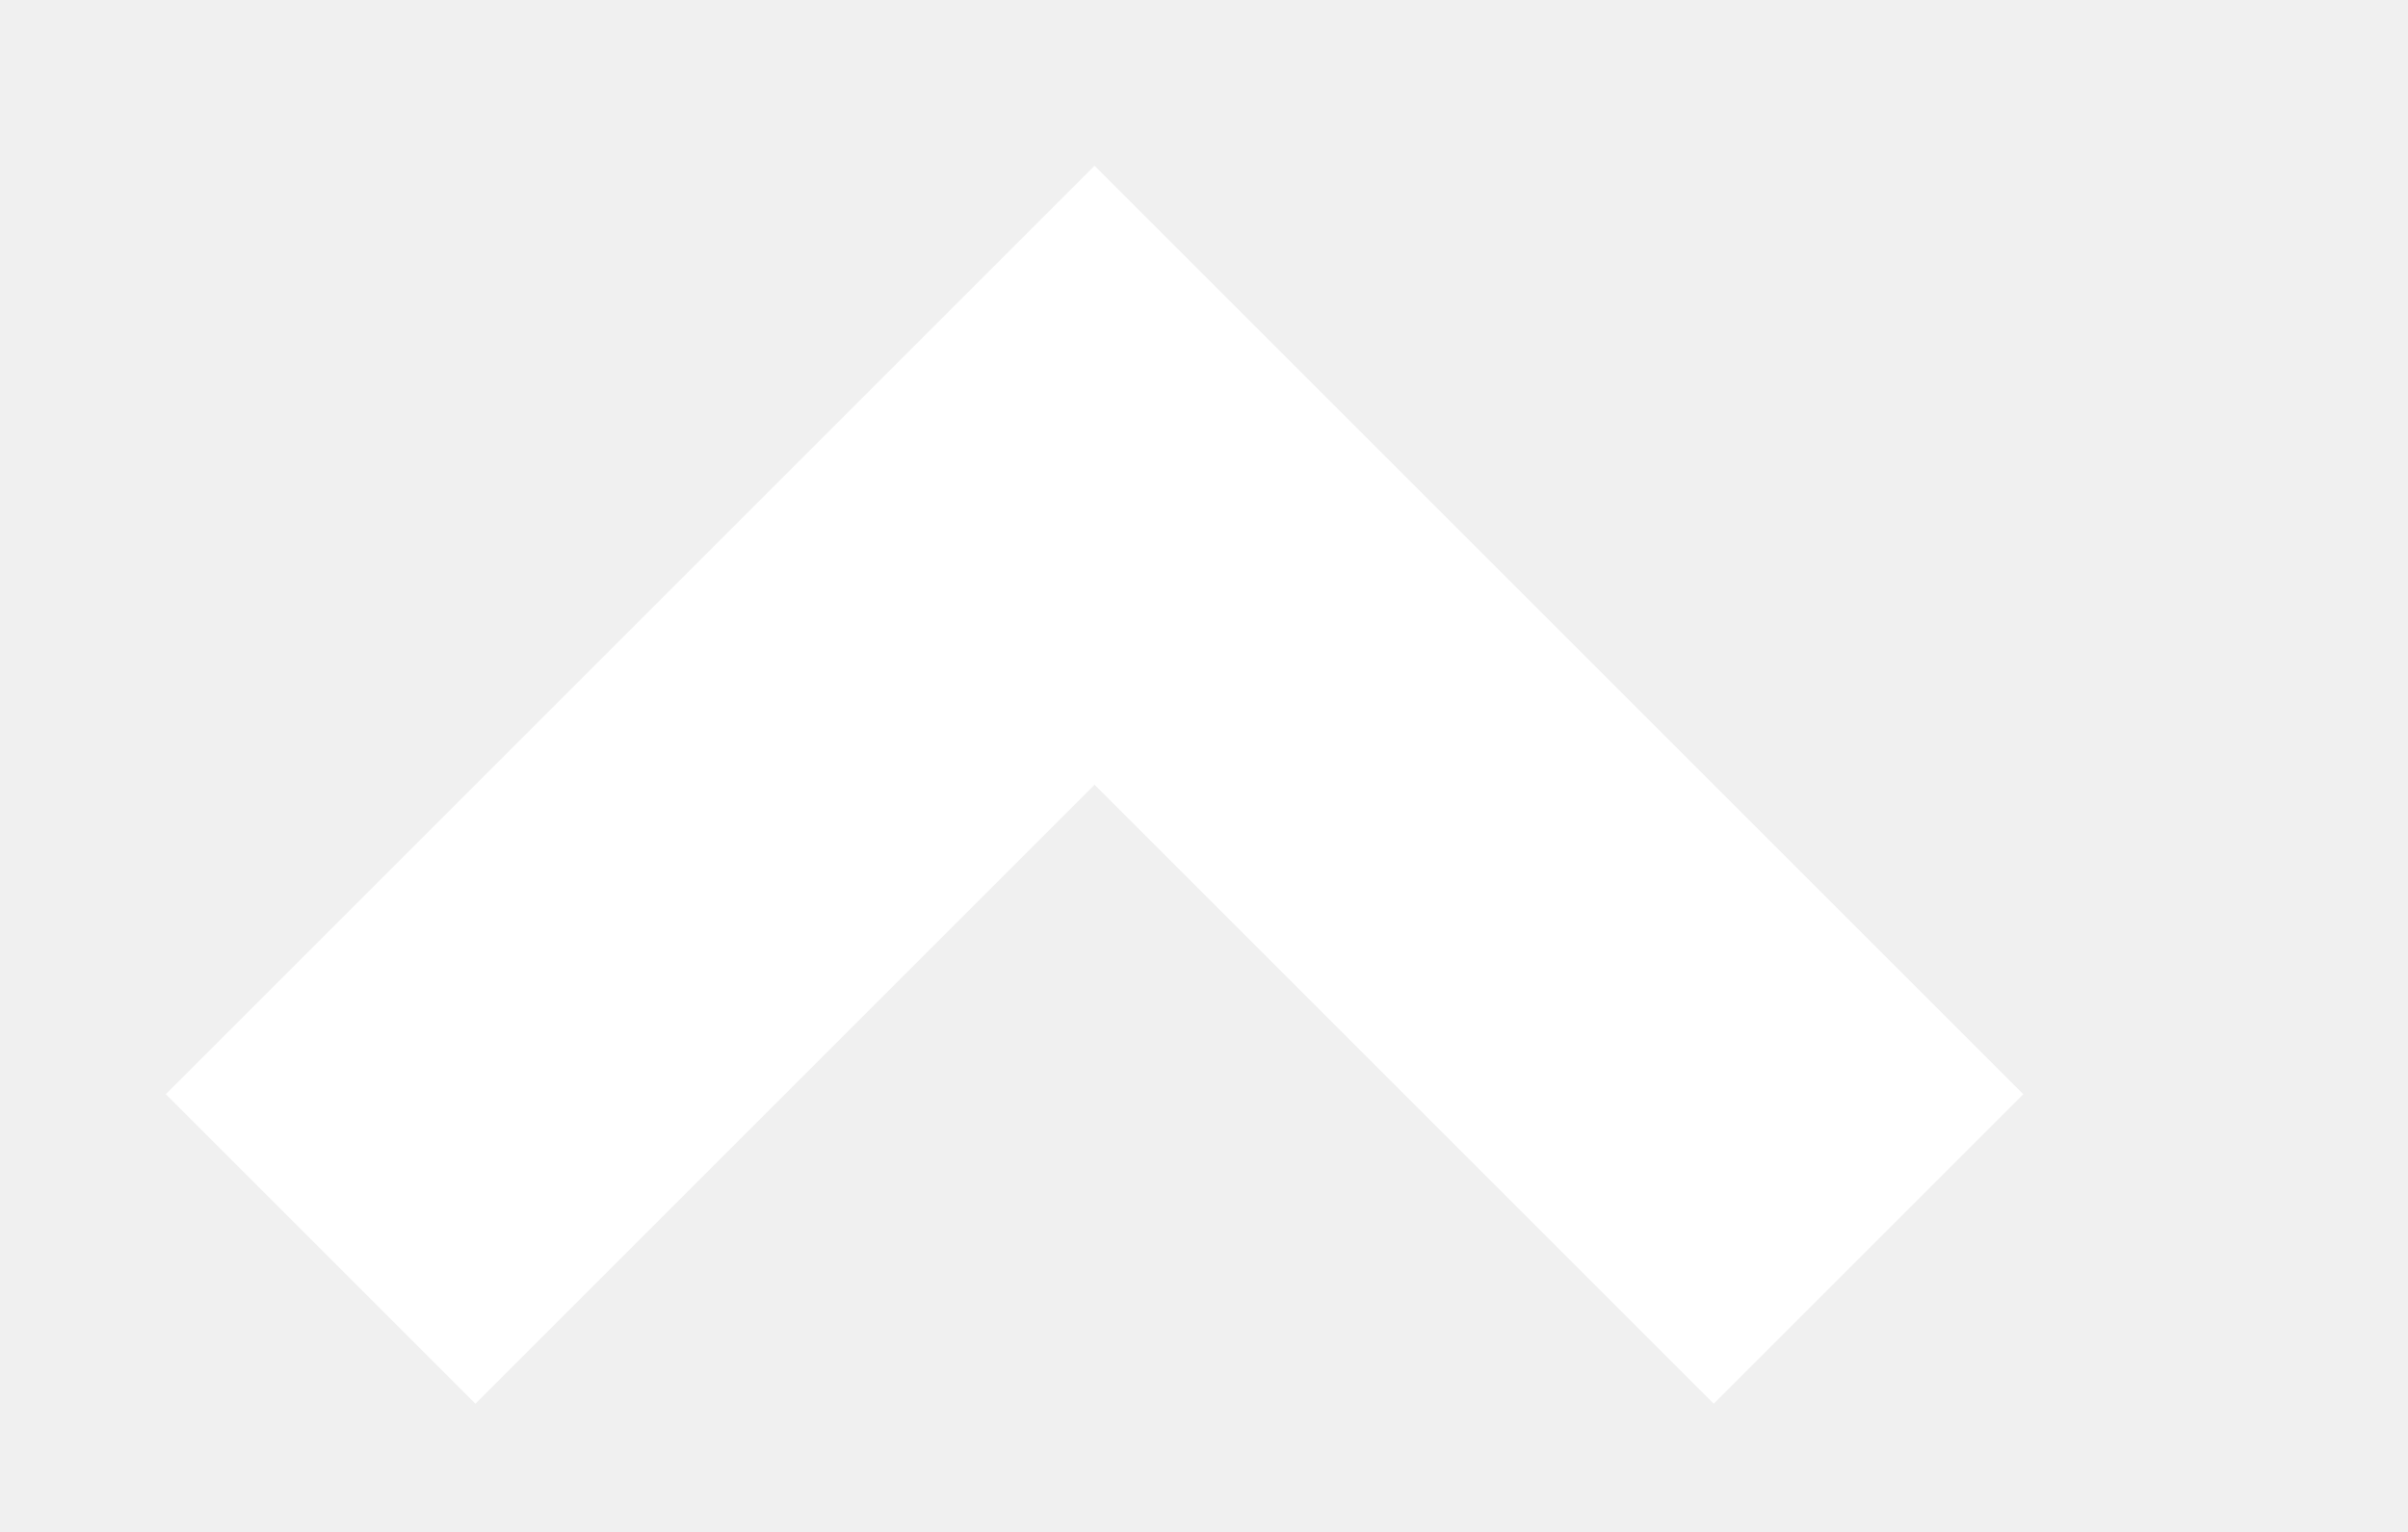
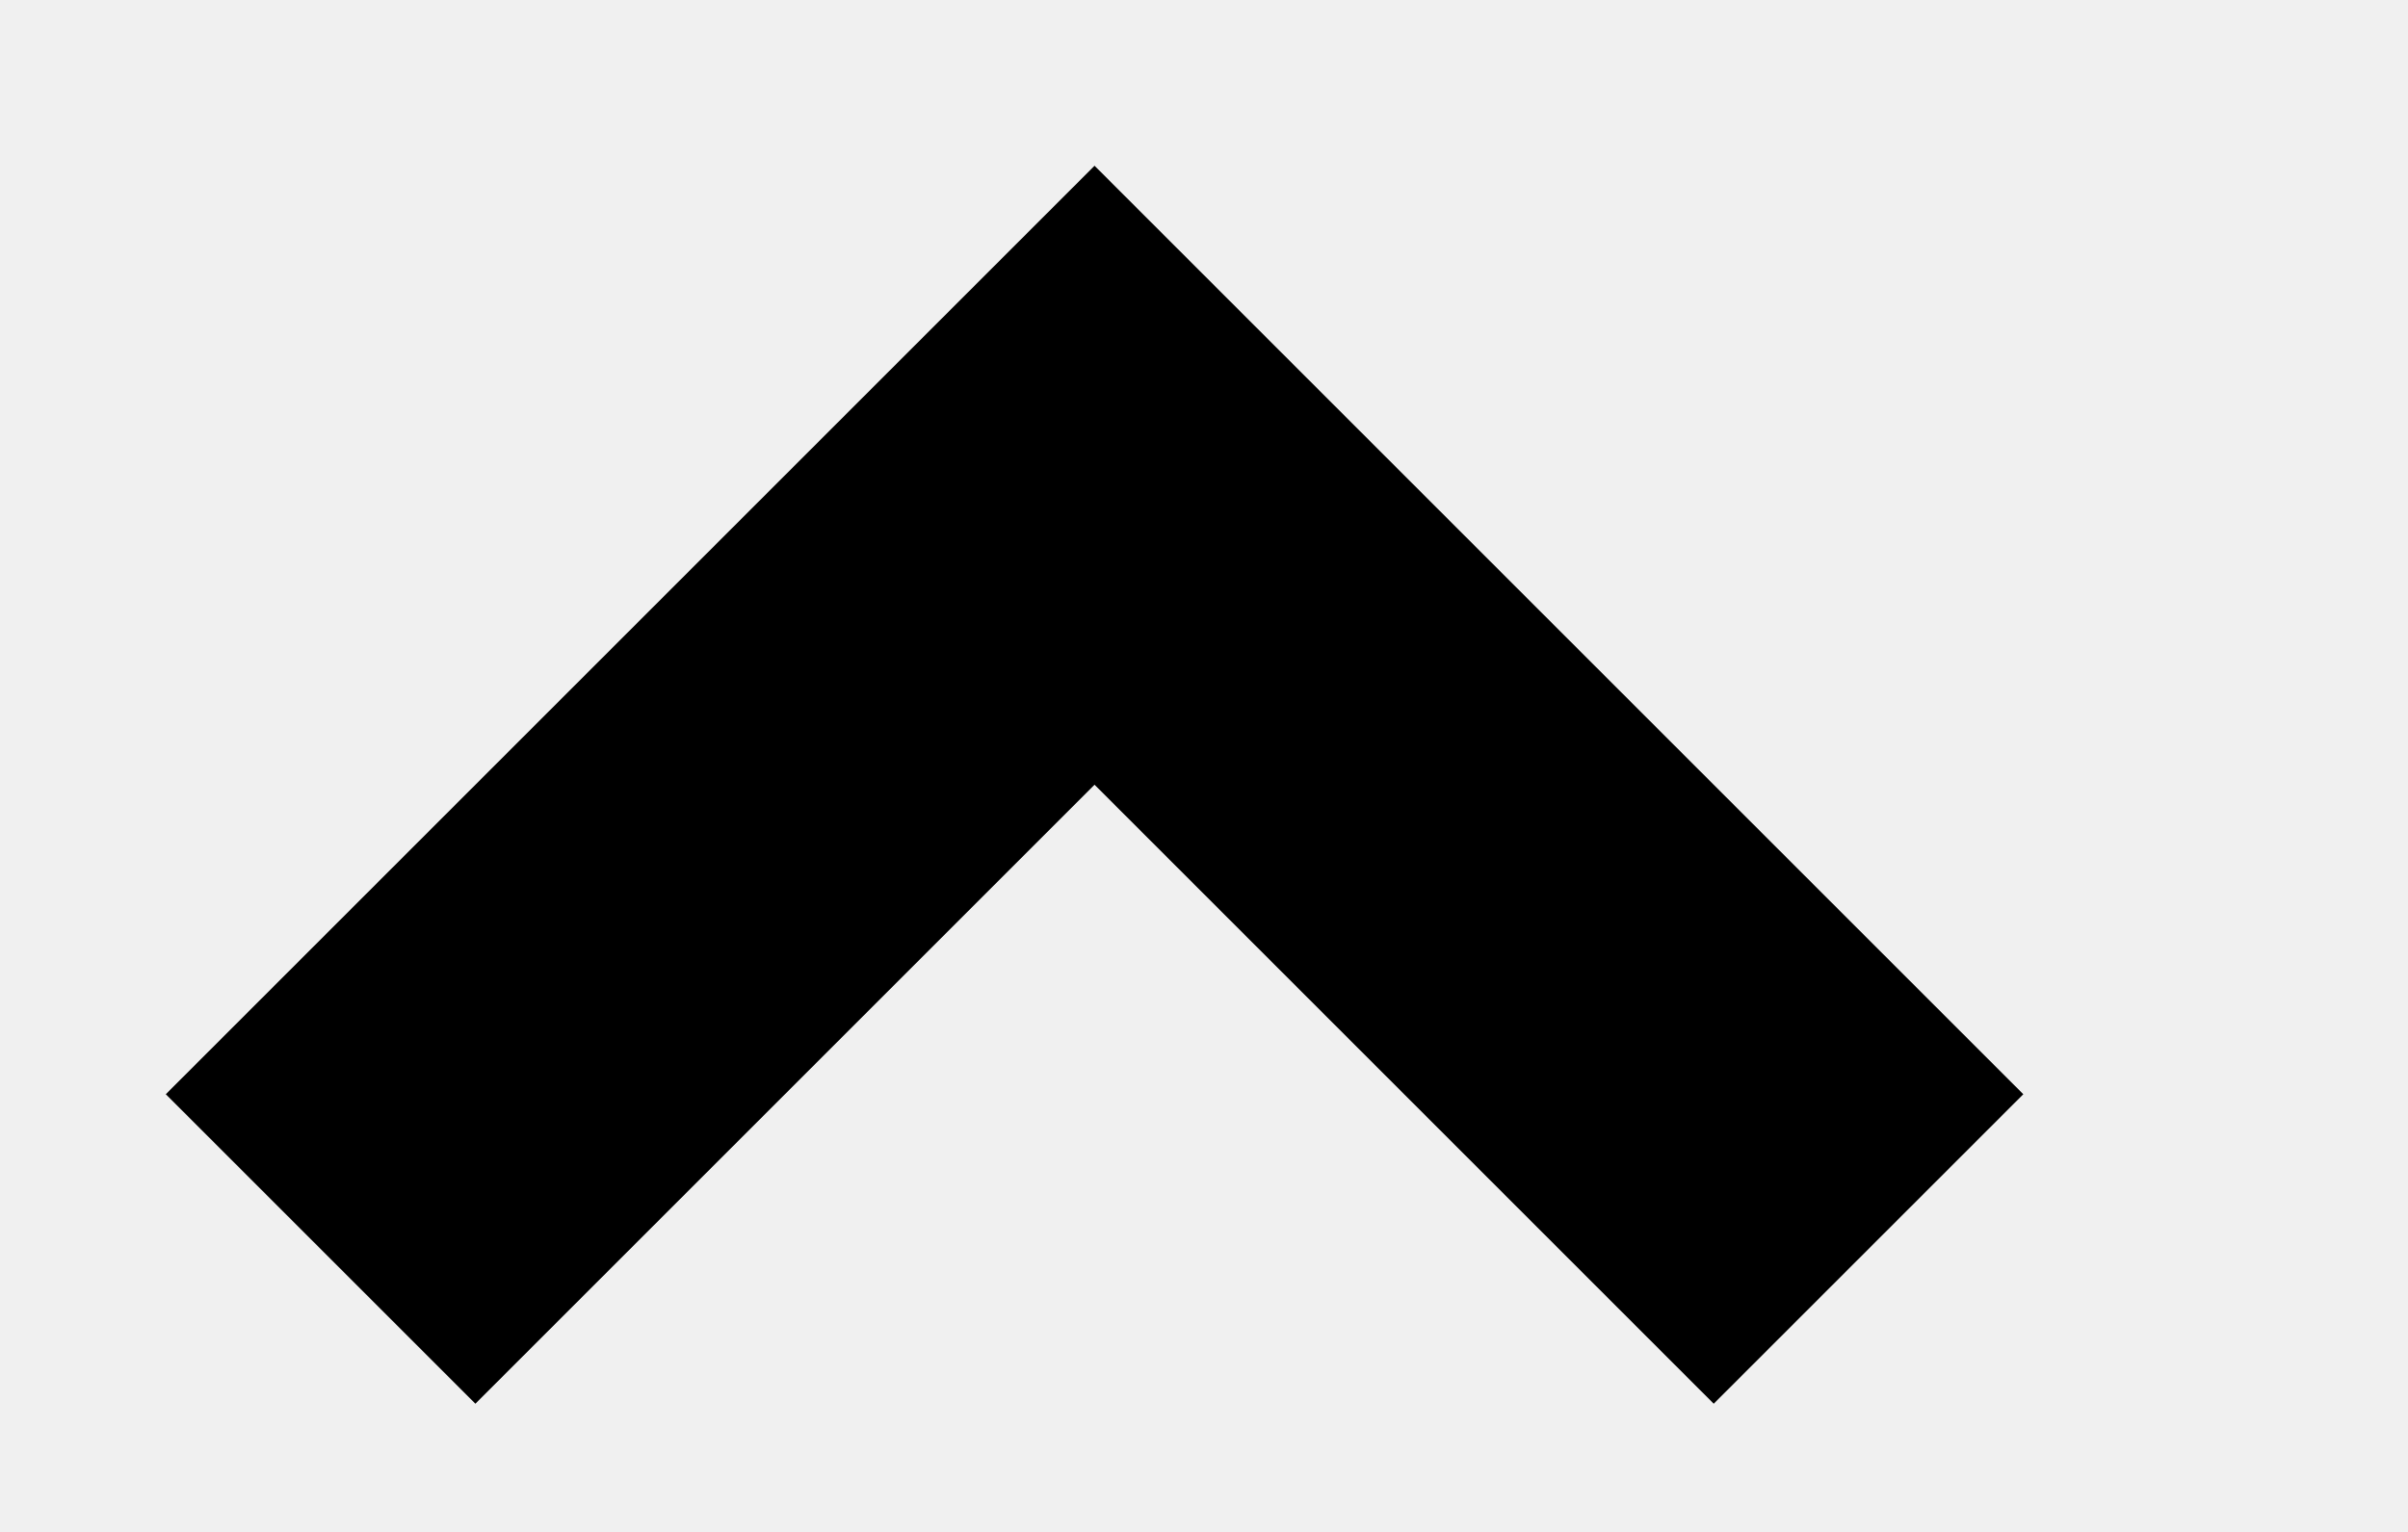
<svg xmlns="http://www.w3.org/2000/svg" width="11px" height="7px" viewBox="0 0 11 7" version="1.1">
  <g id="prototype" stroke="none" stroke-width="1" fill="none" fill-rule="evenodd">
-     <g id="Live-::-Football-::-1X2" transform="translate(-296, -214)" fill="#ffffff">
+     <g id="Live-::-Football-::-1X2" transform="translate(-296, -214)" fill="#000000">
      <g id="Chevron-::-Open" transform="translate(296, 214)">
        <path d="M8,2 L8,4 L4,4 L4,8 L2,8 L2,2 L8,2 Z" id="Combined-Shape" transform="translate(5, 5) rotate(-315) translate(-5, -5) " />
      </g>
    </g>
  </g>
</svg>
